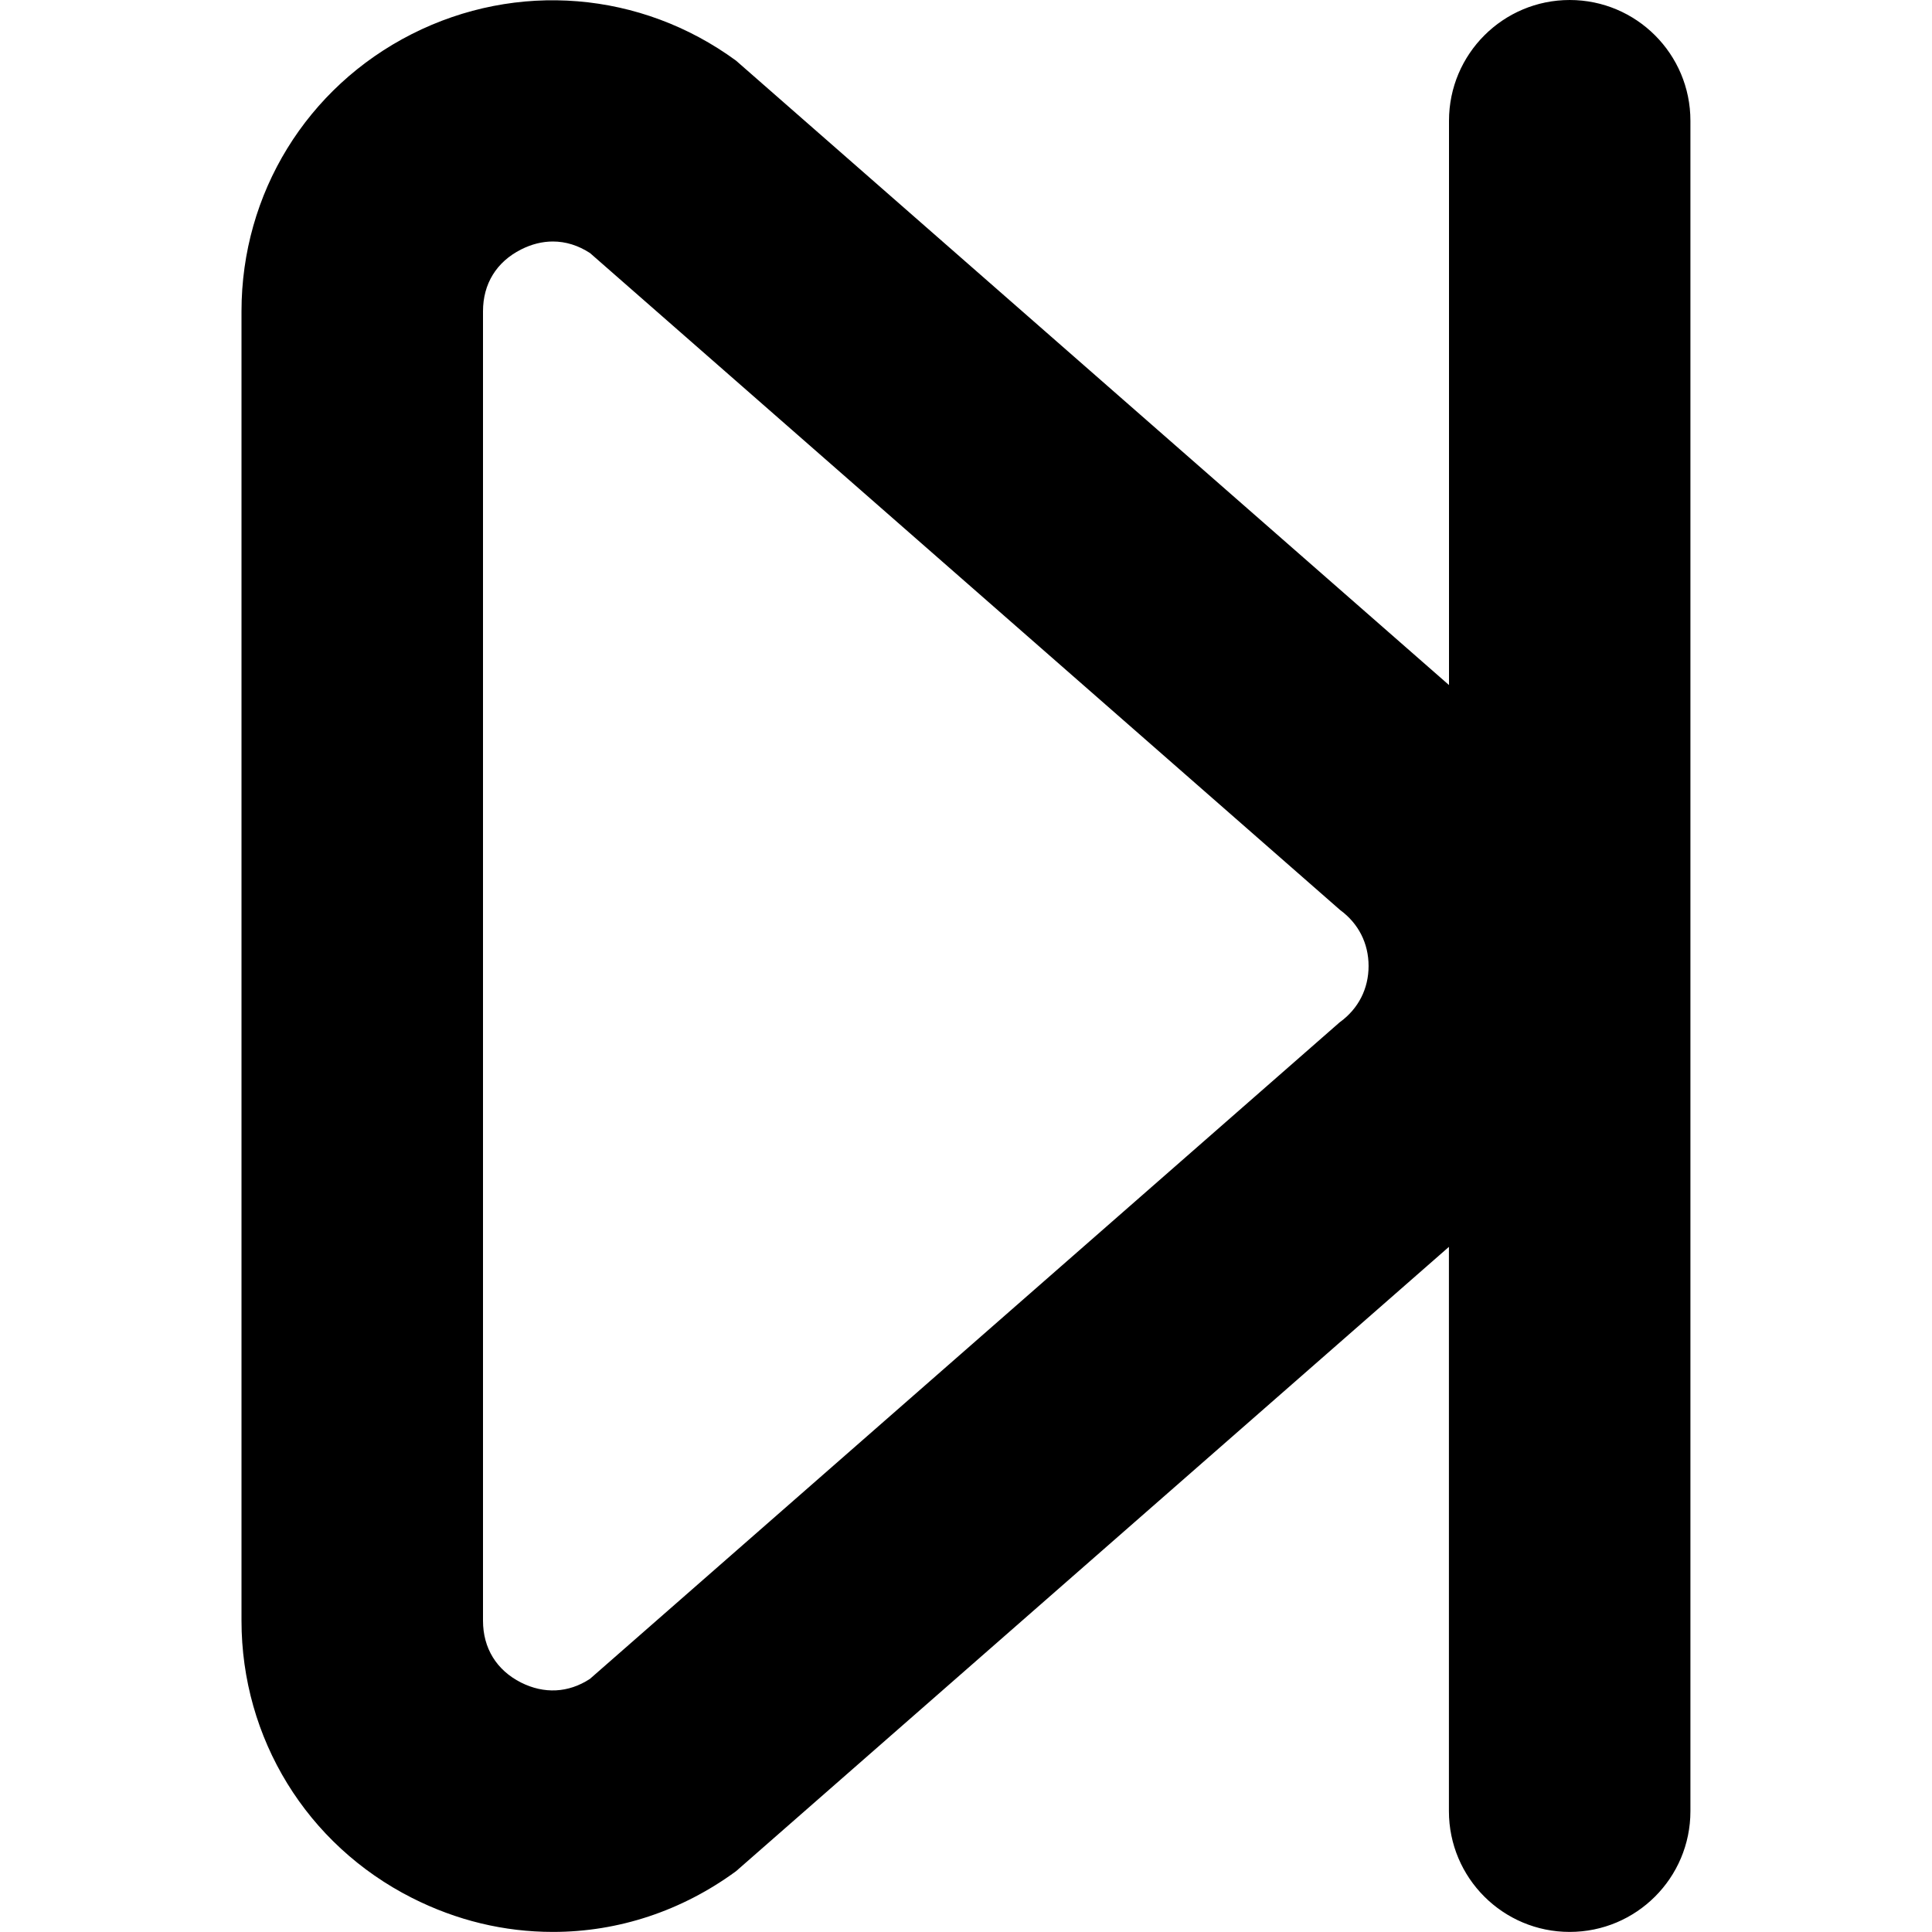
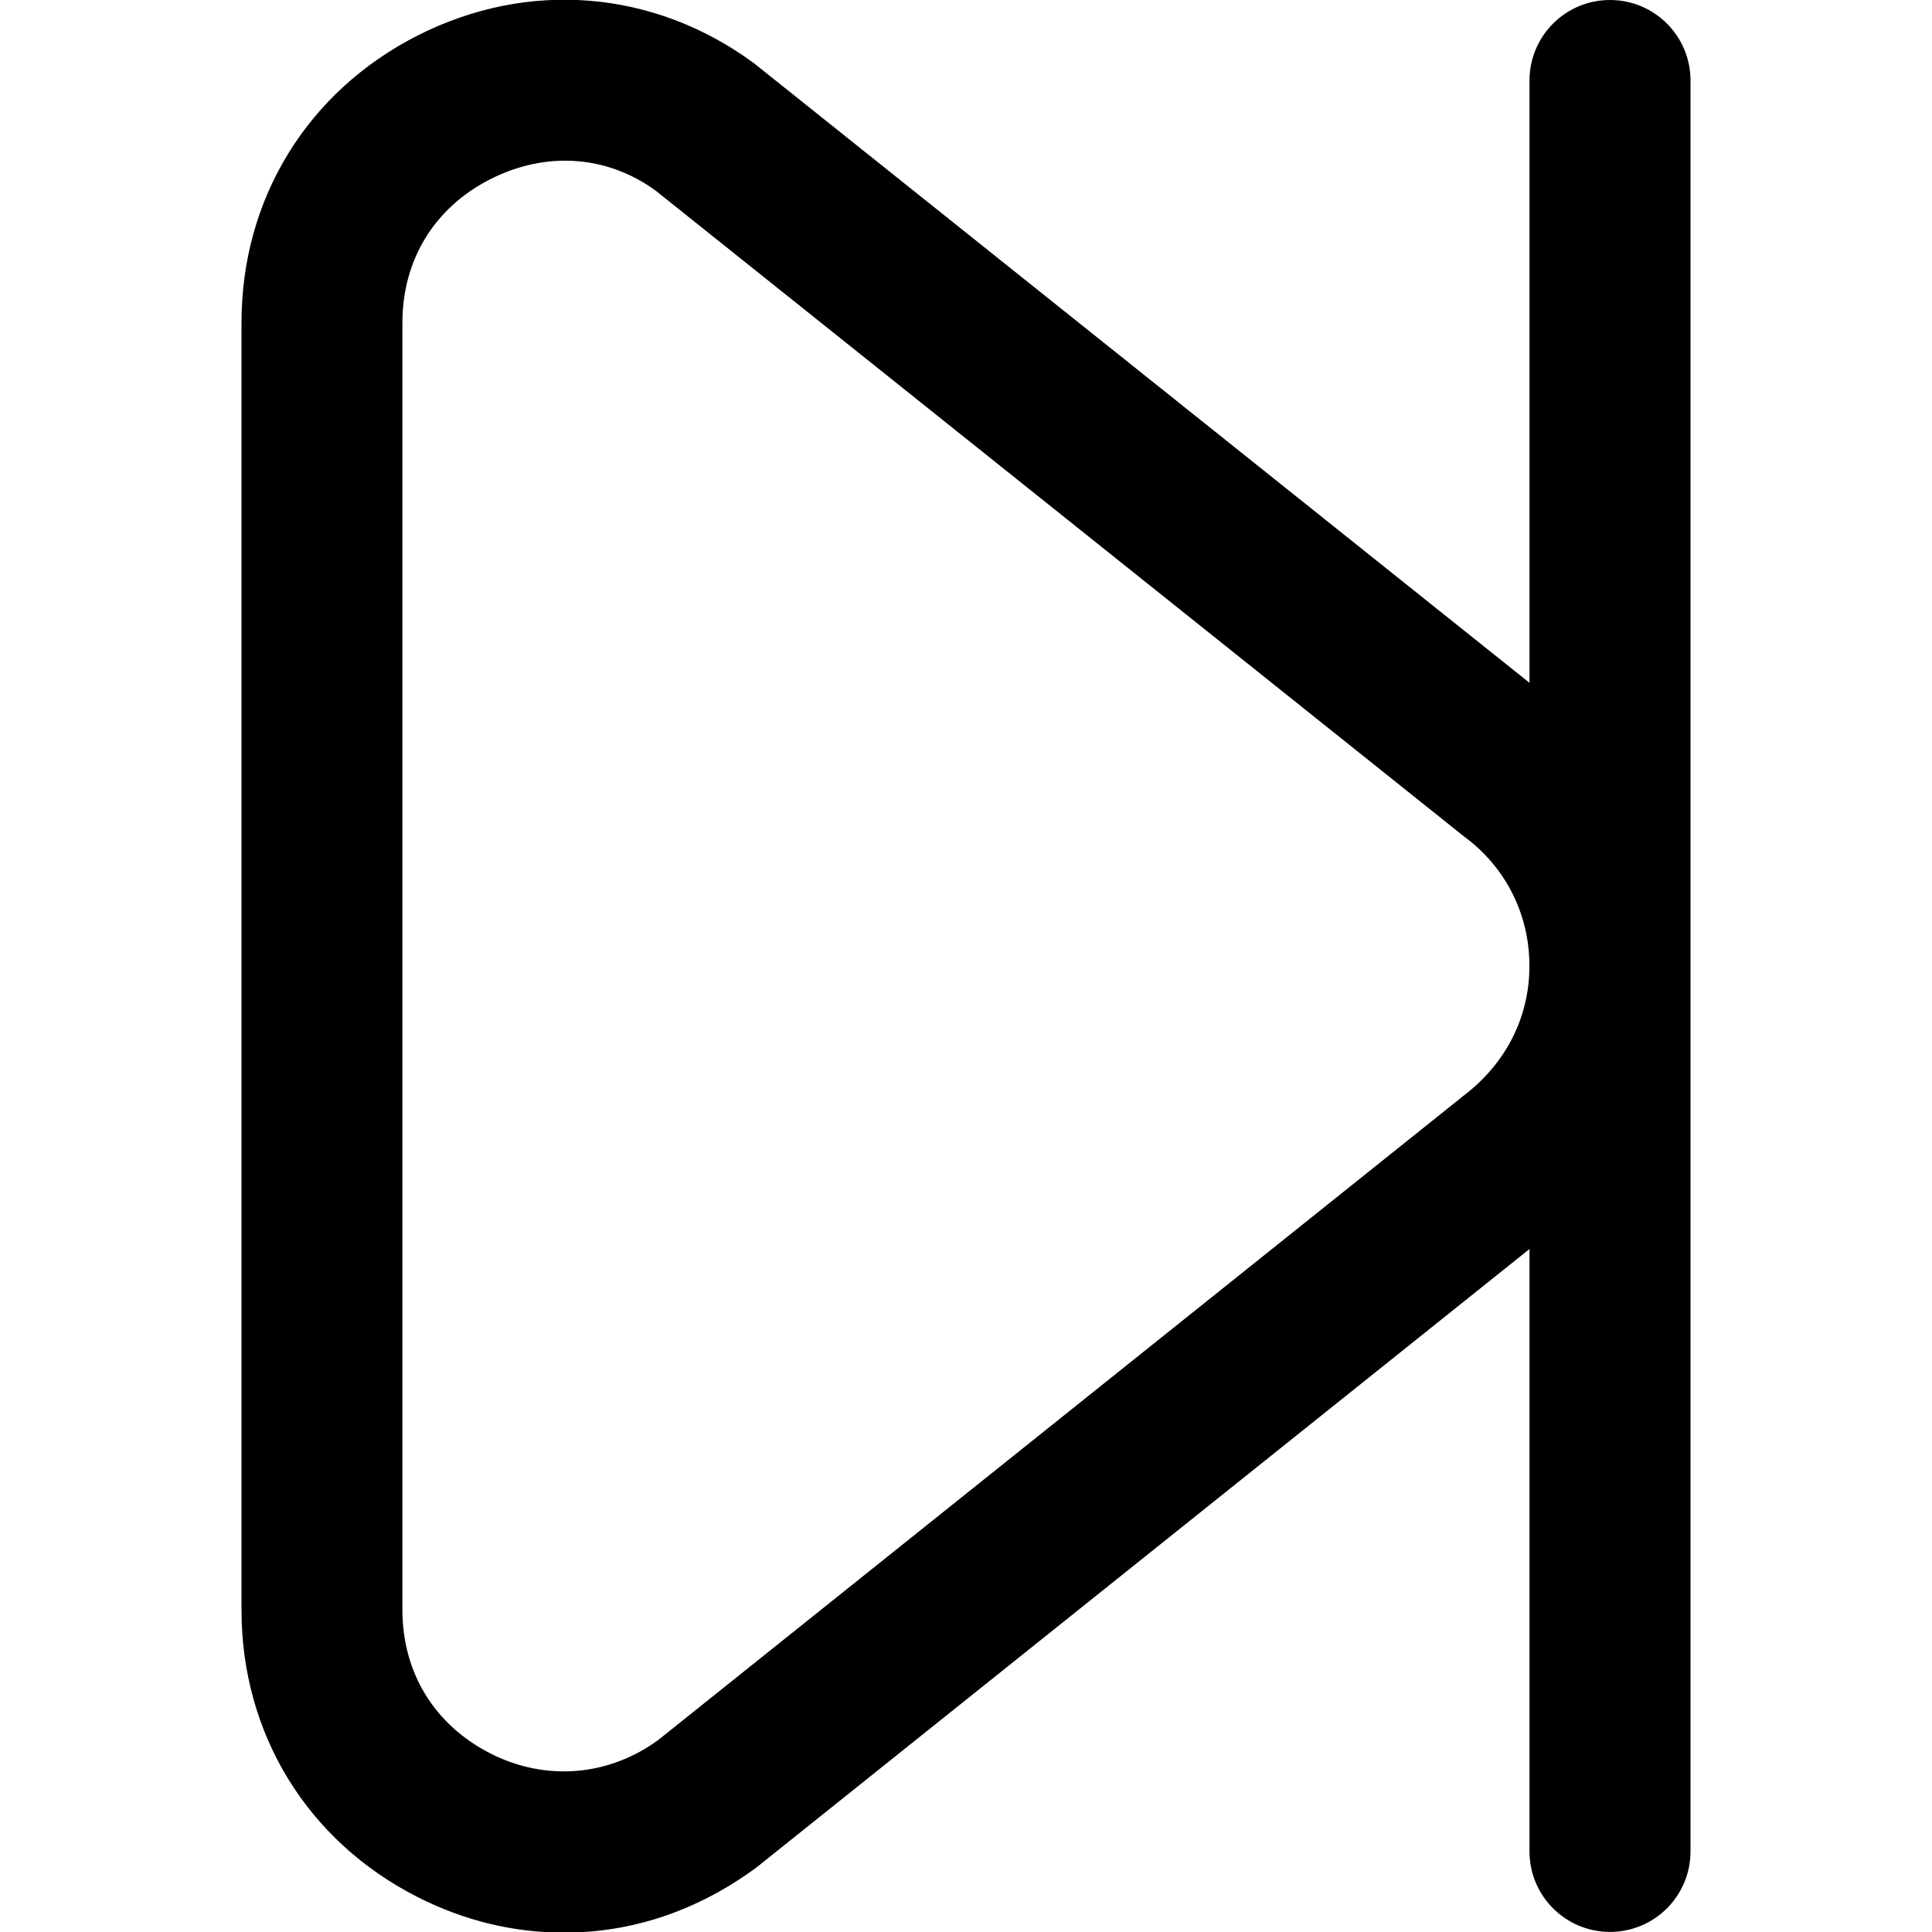
<svg xmlns="http://www.w3.org/2000/svg" id="Layer_1" data-name="Layer 1" viewBox="0 0 24 24" width="512" height="512">
-   <path d="m19.5,0c-.828,0-1.5.671-1.5,1.5v7.01L9.143.753C7.961-.112,6.42-.237,5.116.423c-1.305.661-2.116,1.98-2.116,3.444v16.265c0,1.463.811,2.783,2.117,3.444.555.281,1.145.423,1.752.423.814,0,1.601-.261,2.274-.754l8.856-7.756v7.01c0,.829.672,1.5,1.5,1.5s1.5-.671,1.5-1.5V1.5c0-.829-.672-1.5-1.5-1.5Zm-2.853,12.695l-9.319,8.161c-.268.175-.569.189-.856.045-.304-.154-.472-.427-.472-.768V3.867c0-.341.167-.613.473-.768.13-.066.264-.099.395-.099.159,0,.315.048.462.144l9.318,8.161c.228.167.353.414.353.695s-.125.528-.353.695Z" />
+   <path d="m20,0c-.553,0-1,.448-1,1v7.482L9.363.783c-1.238-.909-2.798-1.039-4.173-.343-1.372.696-2.19,2.029-2.19,3.567v15.993c0,1.538.818,2.872,2.191,3.568.577.292,1.189.44,1.817.44.843,0,1.657-.271,2.388-.809l9.604-7.683v7.483c0,.552.447,1,1,1s1-.448,1-1V1c0-.552-.447-1-1-1Zm-1.851,13.637l-9.97,7.976c-.618.453-1.399.518-2.085.17-.695-.353-1.095-1.002-1.095-1.783V4.007c0-.78.399-1.43,1.094-1.782.303-.153.618-.229.926-.229.401,0,.791.127,1.128.374l10.036,8.018c.519.38.816.967.816,1.611s-.298,1.231-.851,1.637Z" />
</svg>
